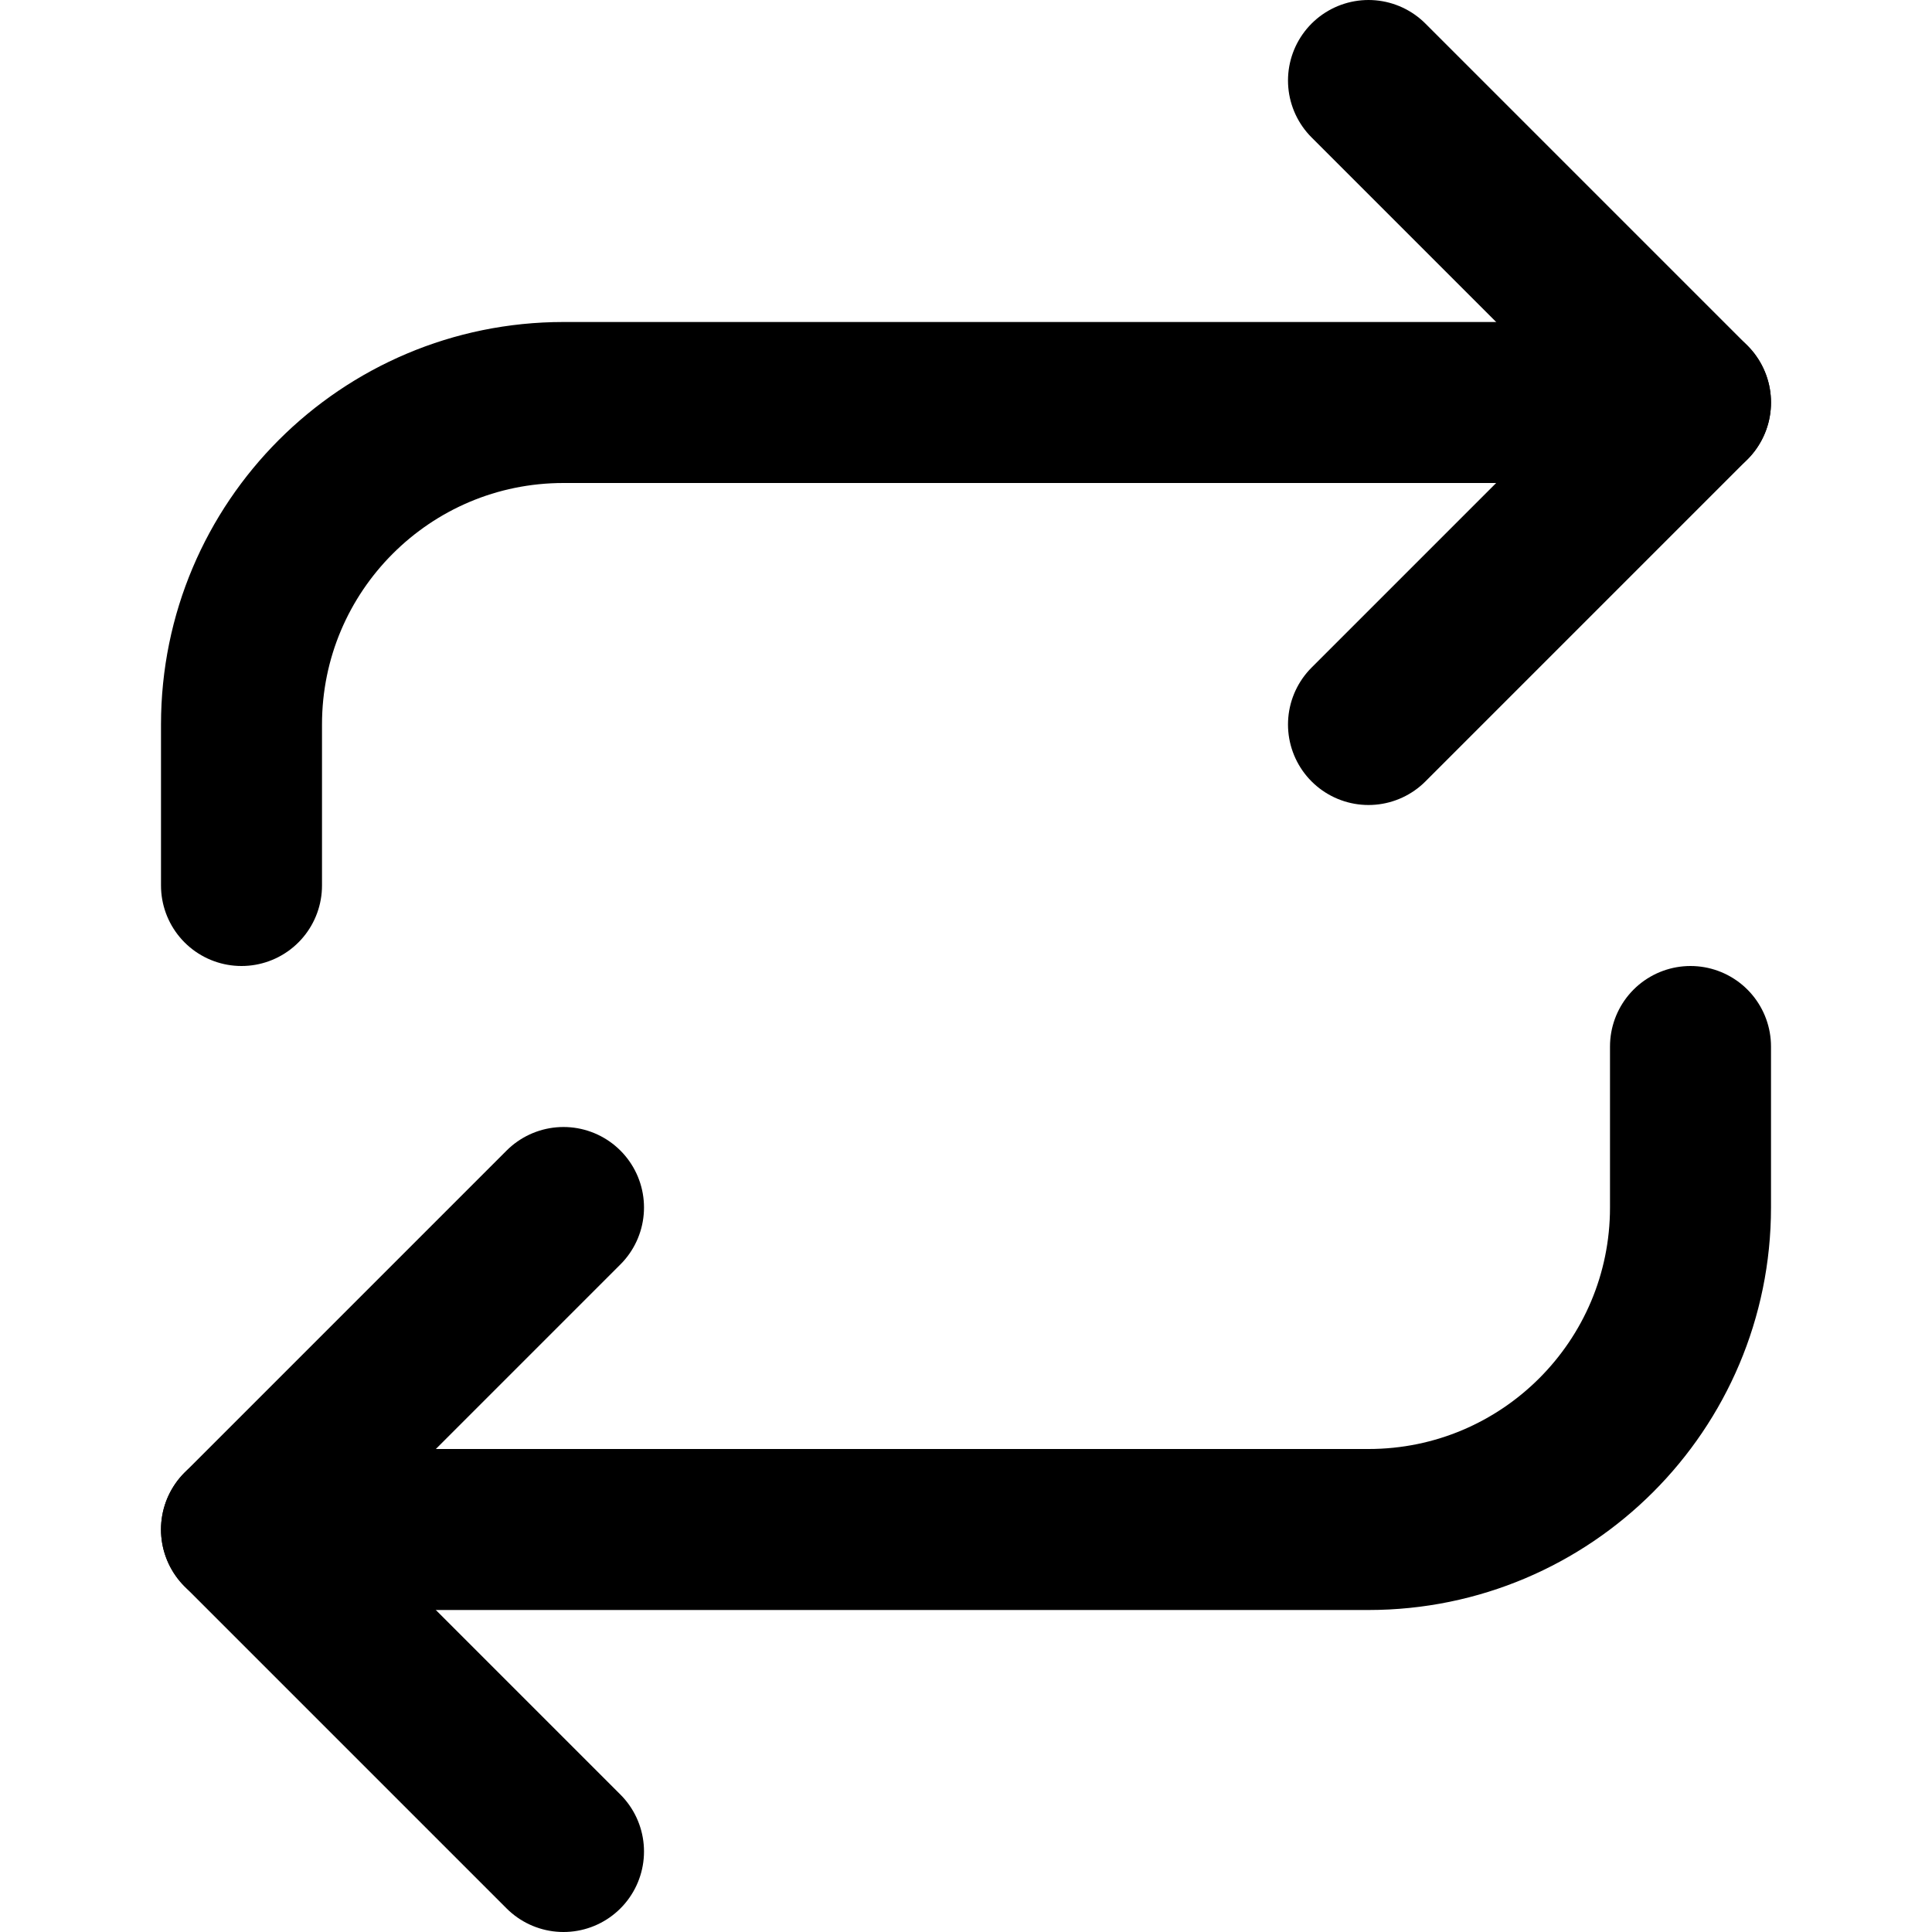
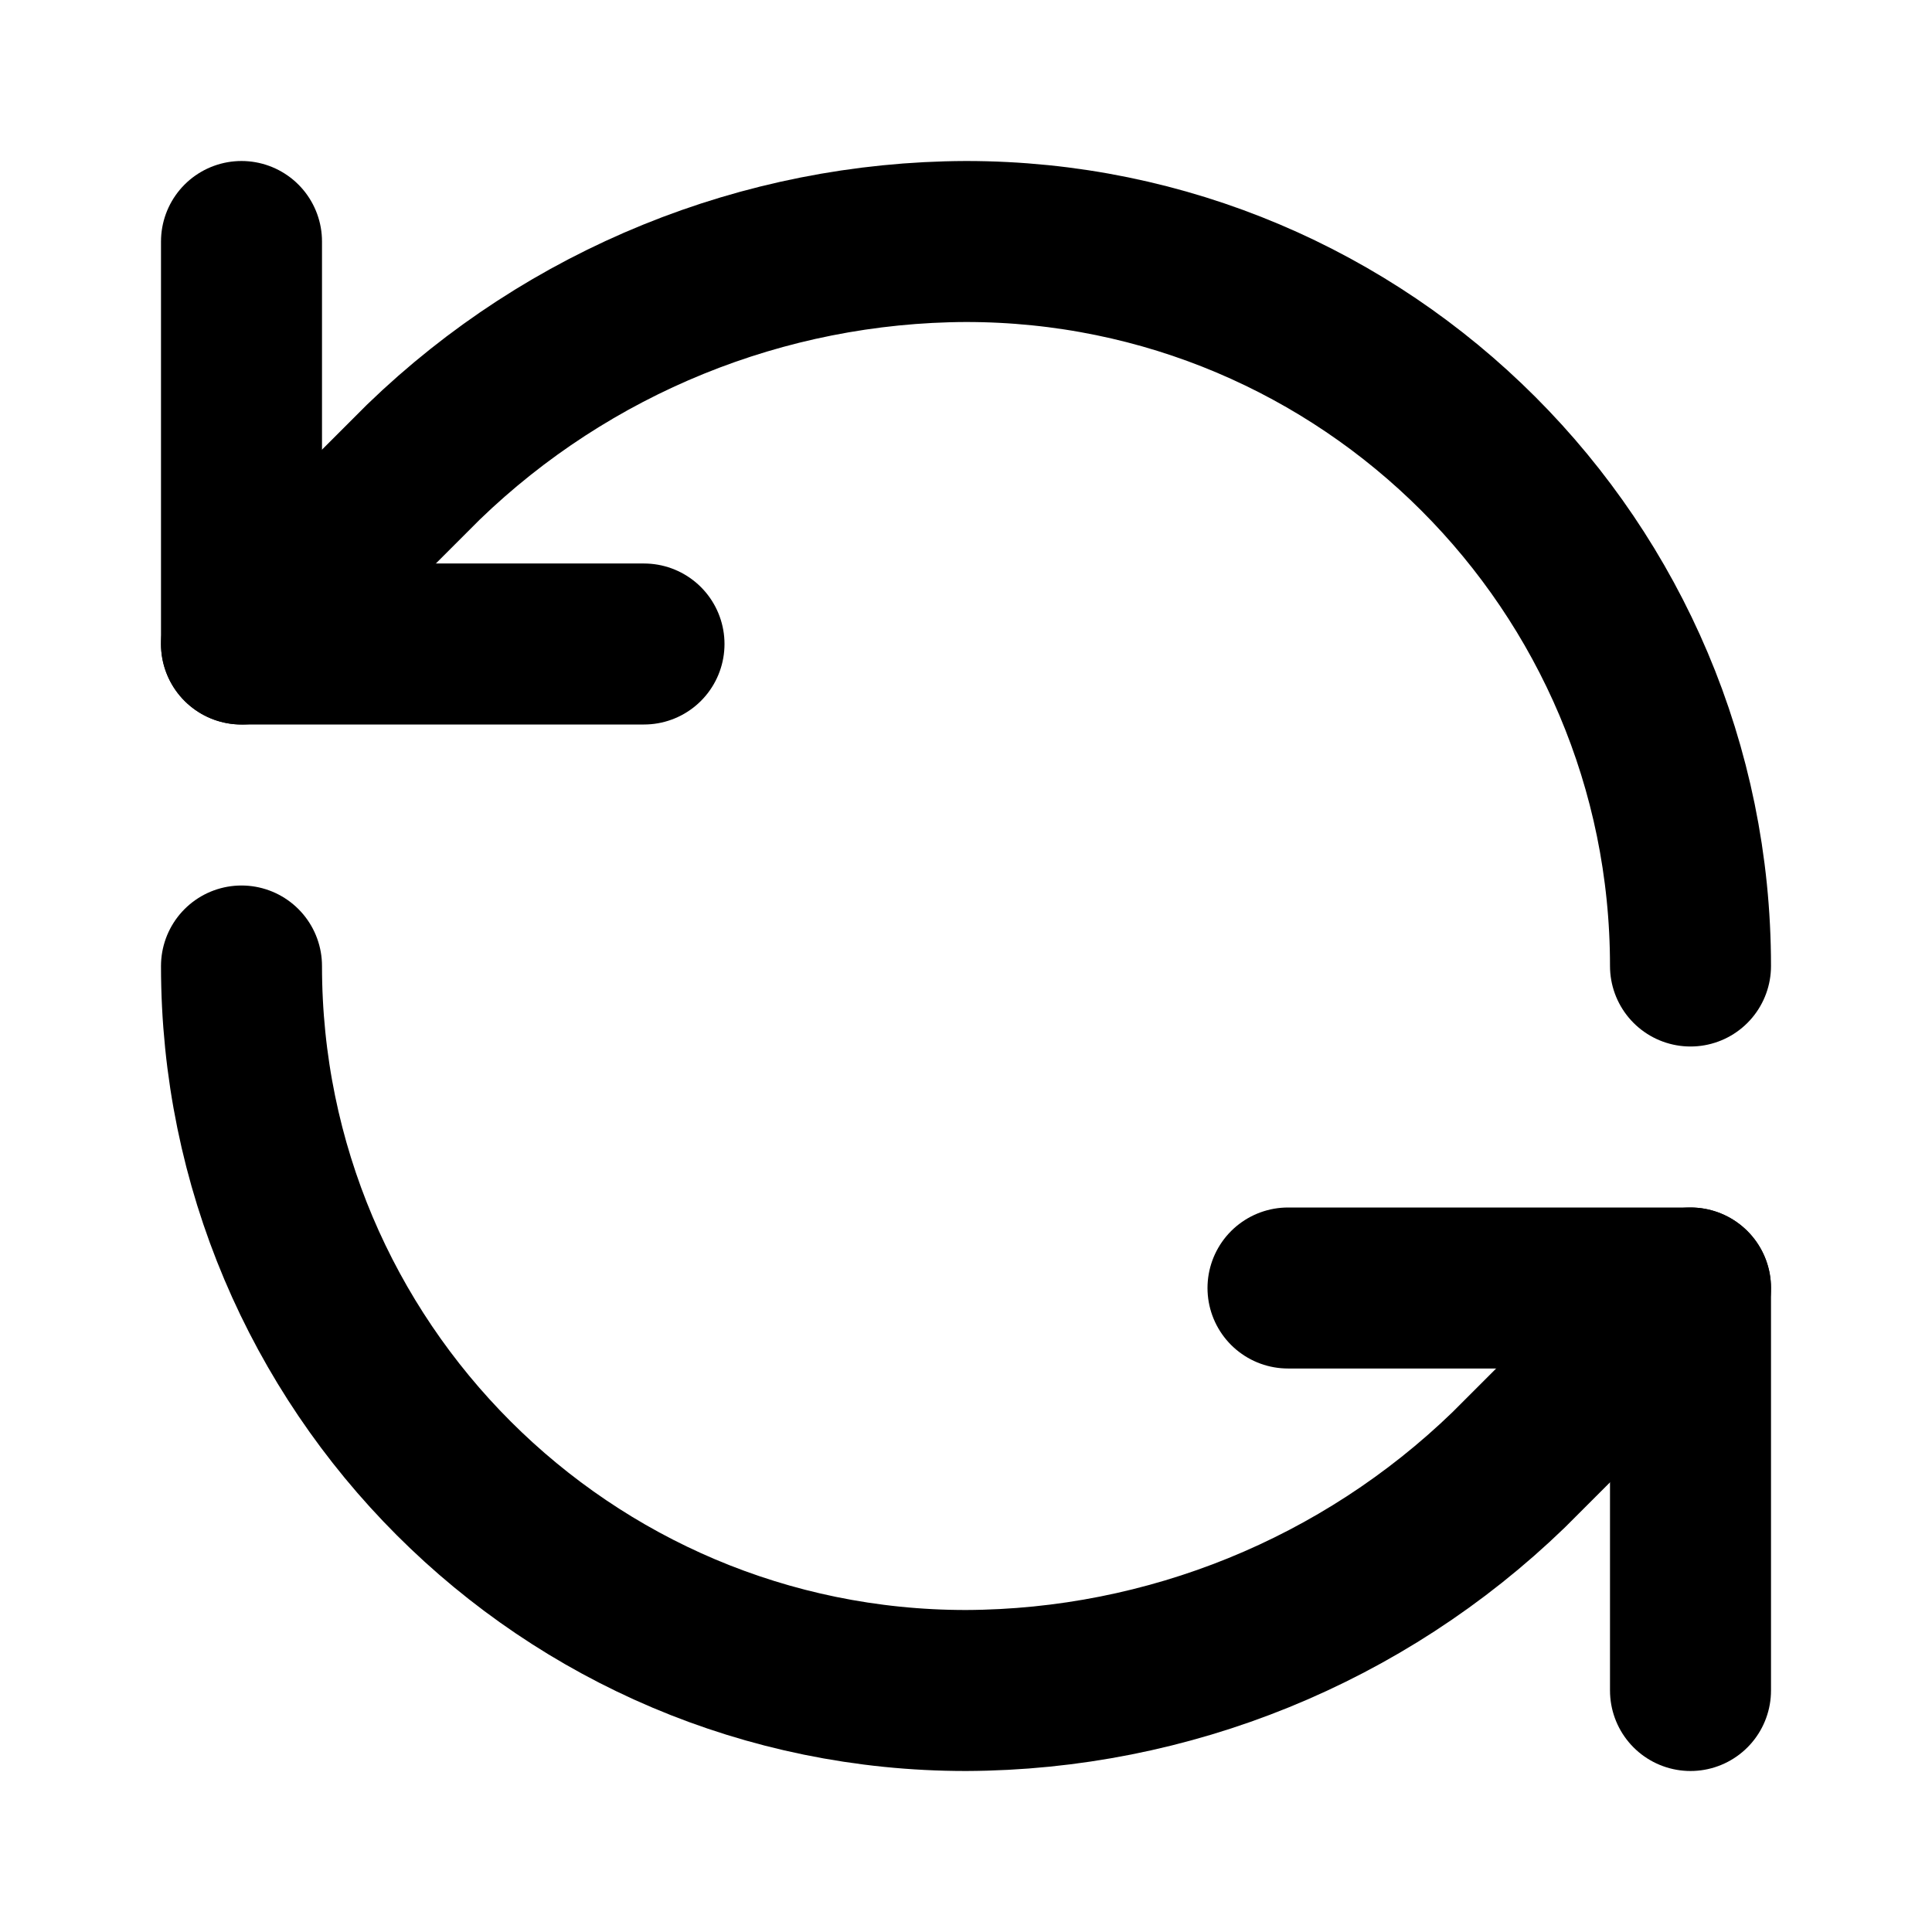
- <svg xmlns="http://www.w3.org/2000/svg" width="24" height="24" viewBox="0 0 24 24" fill="none" stroke="currentColor" stroke-width="2" stroke-linecap="round" stroke-linejoin="round" class="feather feather-repeat">
-   <polyline points="17 1 21 5 17 9" />
-   <path d="M3 11V9a4 4 0 0 1 4-4h14" />
-   <polyline points="7 23 3 19 7 15" />
-   <path d="M21 13v2a4 4 0 0 1-4 4H3" />
+ <svg xmlns="http://www.w3.org/2000/svg" width="24" height="24" viewBox="0 0 24 24" fill="none" stroke="currentColor" stroke-width="2" stroke-linecap="round" stroke-linejoin="round" class="lucide lucide-refresh-ccw-icon lucide-refresh-ccw">
+   <path d="M21 12a9 9 0 0 0-9-9 9.75 9.75 0 0 0-6.74 2.74L3 8" />
+   <path d="M3 3v5h5" />
+   <path d="M3 12a9 9 0 0 0 9 9 9.75 9.75 0 0 0 6.74-2.74L21 16" />
+   <path d="M16 16h5v5" />
</svg>
